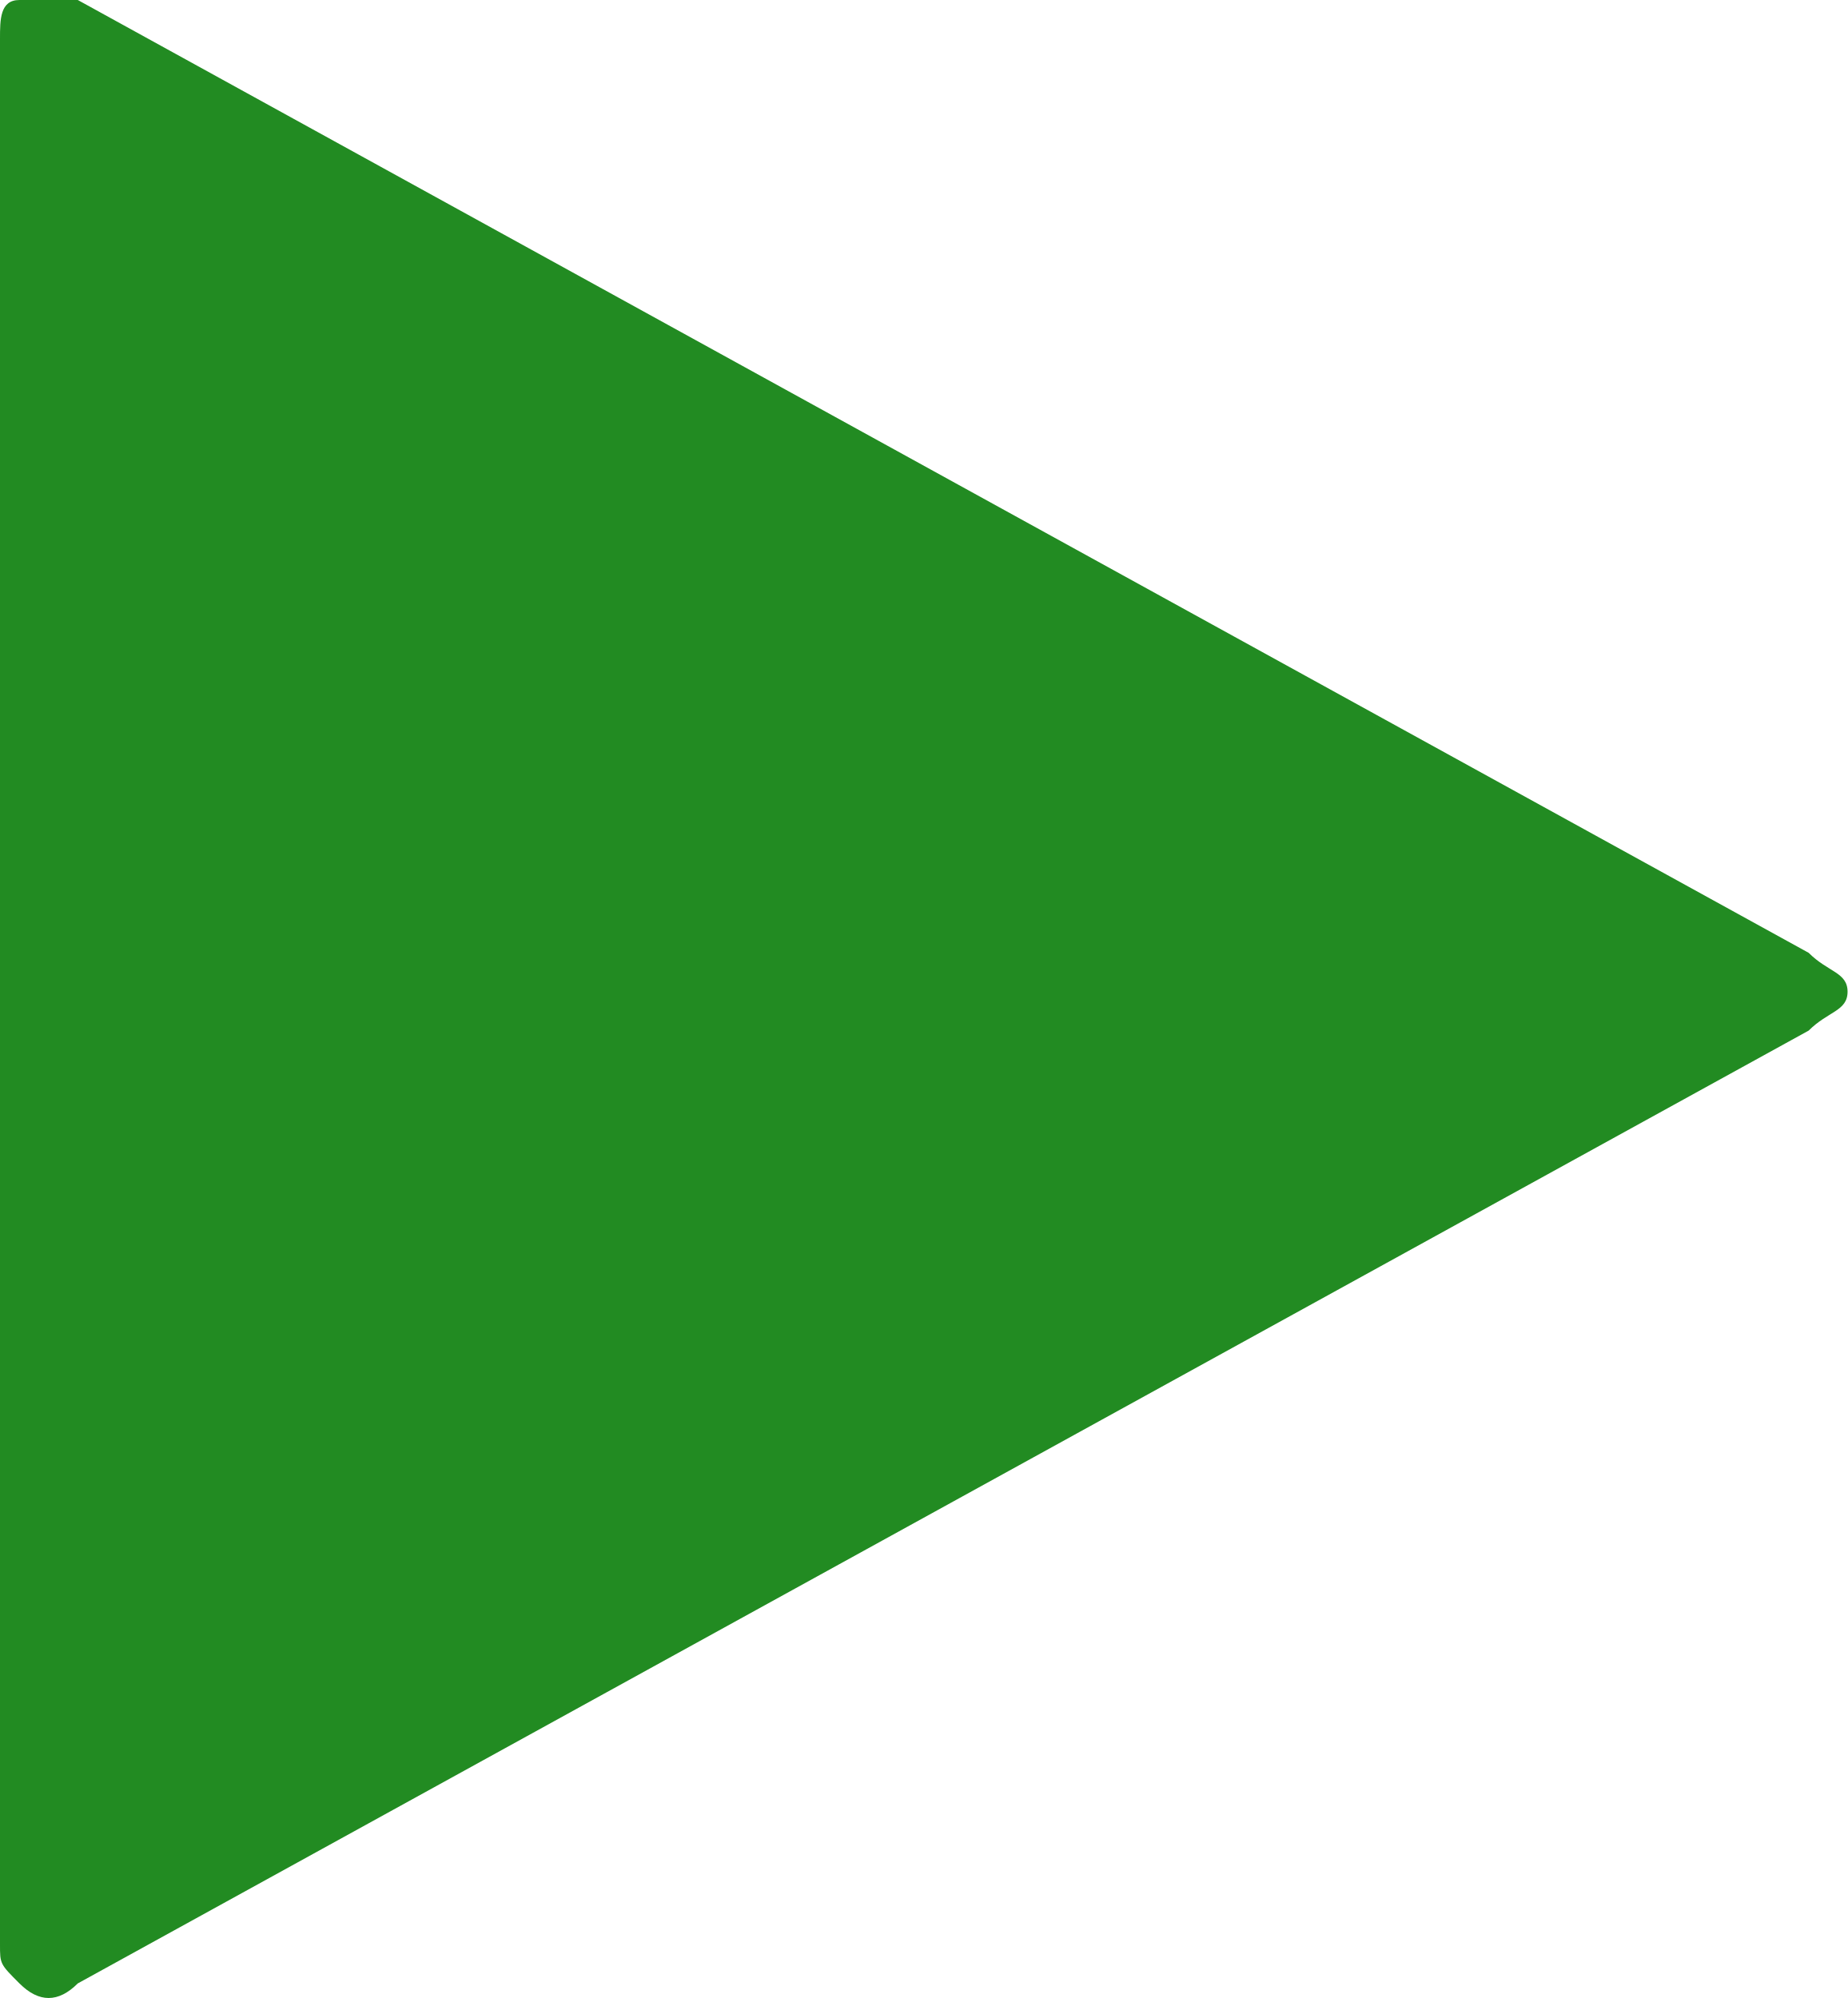
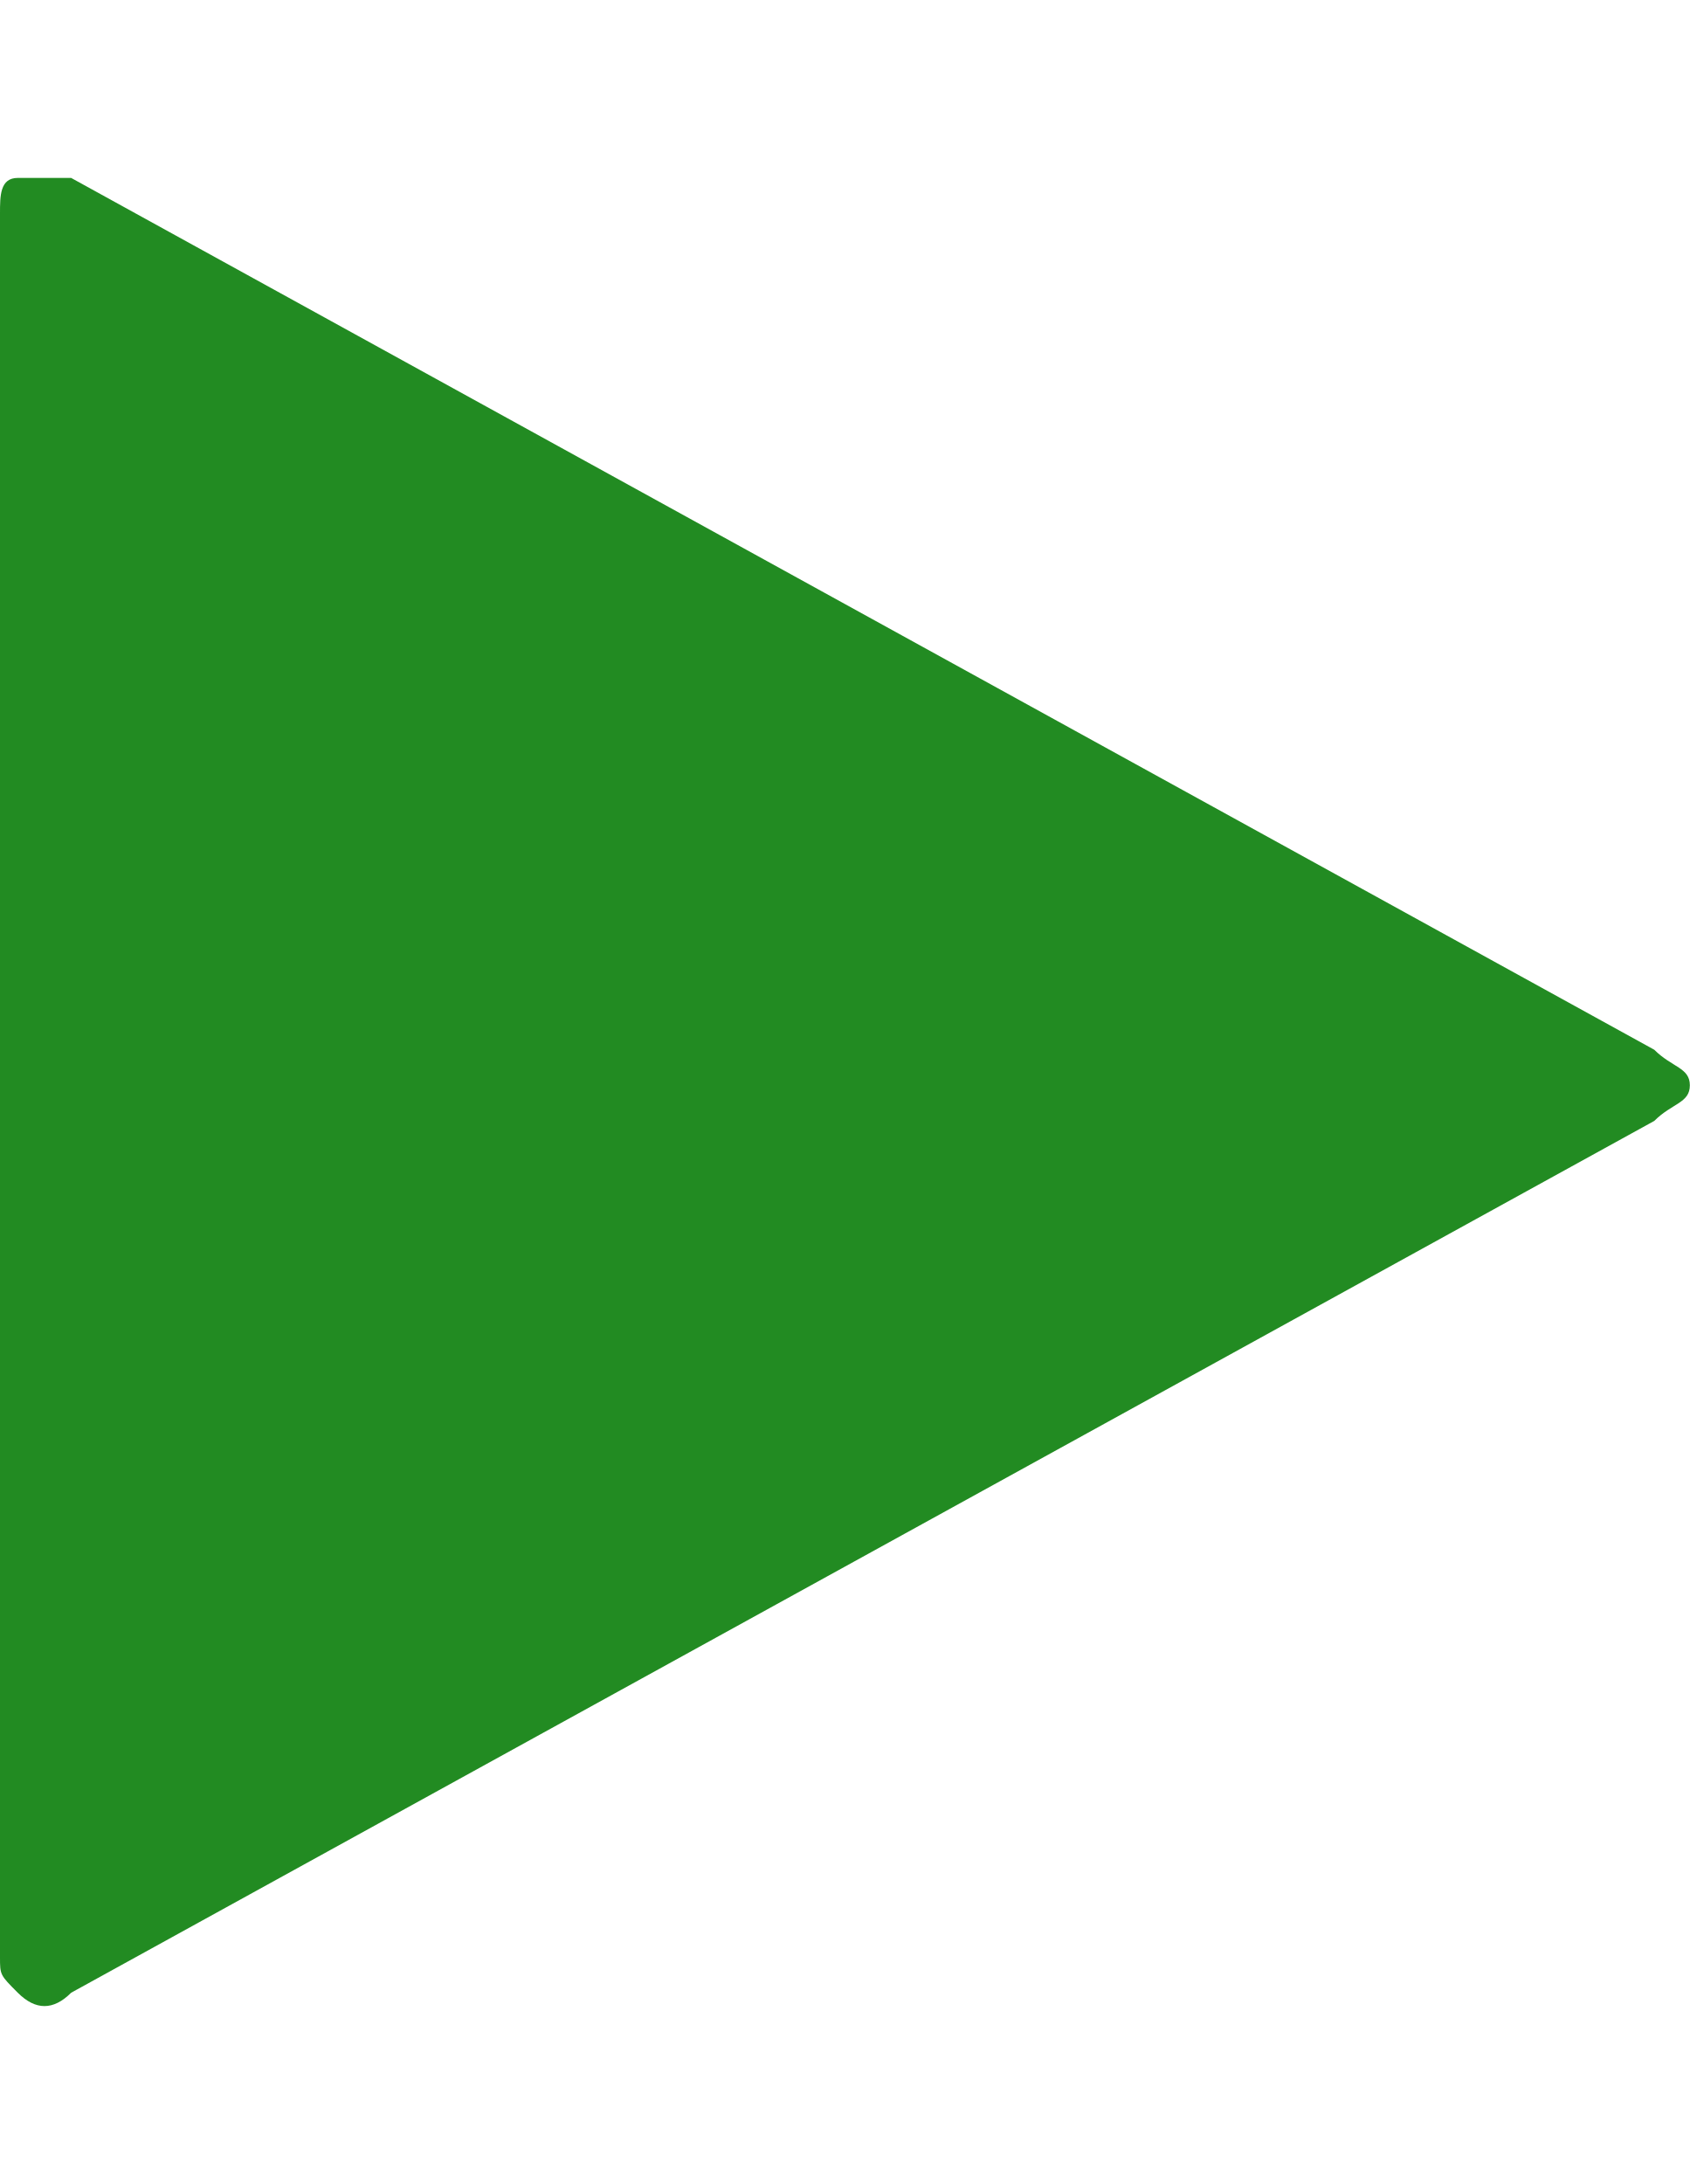
- <svg xmlns="http://www.w3.org/2000/svg" viewBox="0 0 19 20.55">
-   <path d="M18.6 10.6L.8 20.4c-.2.2-.4.2-.6 0-.2-.2-.2-.2-.2-.4V.4C0 .2 0 0 .2 0h.6l17.8 9.8c.2.2.4.2.4.4s-.2.2-.4.4z" fill="#228b22" />
+ <svg xmlns="http://www.w3.org/2000/svg" viewBox="0 0 19 24.55" width="19" height="24.55">
+   <path d="M18.6 12.6L.8 22.4c-.2.2-.4.2-.6 0-.2-.2-.2-.2-.2-.4V2.4c0-.2 0-.4.2-.4h.6l17.8 9.8c.2.2.4.2.4.4s-.2.2-.4.4z" fill="#228b22" />
</svg>
